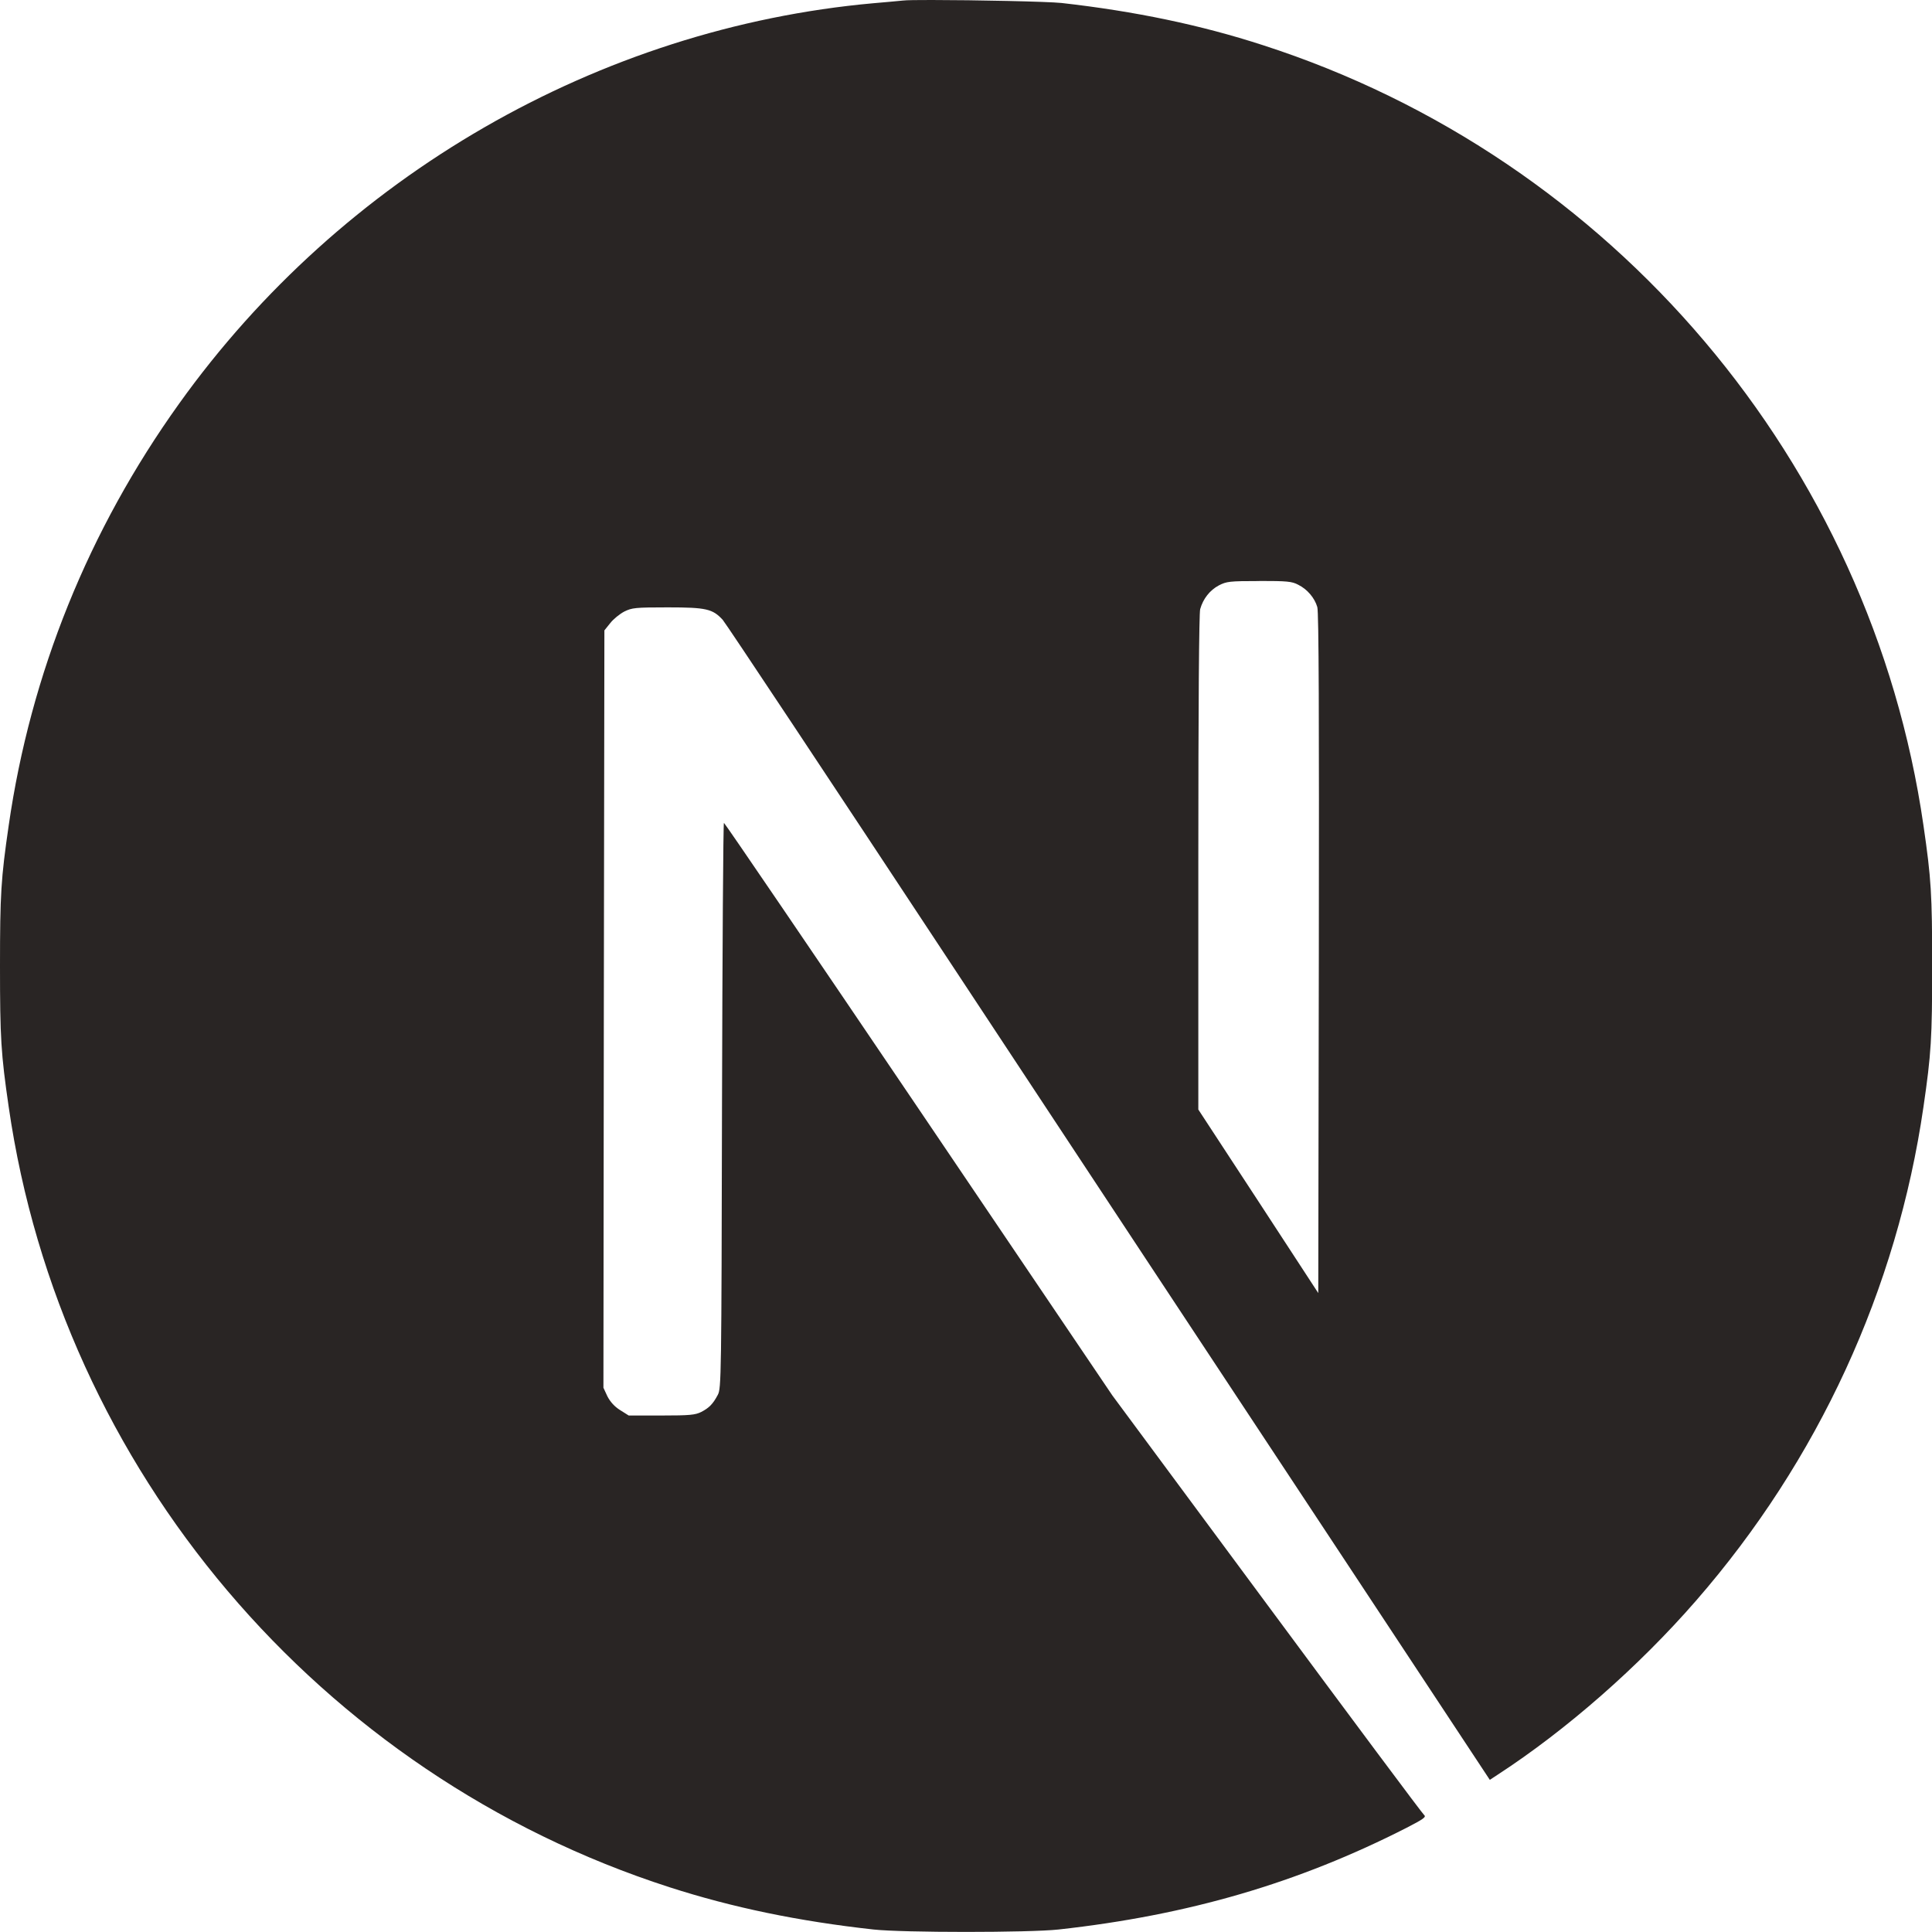
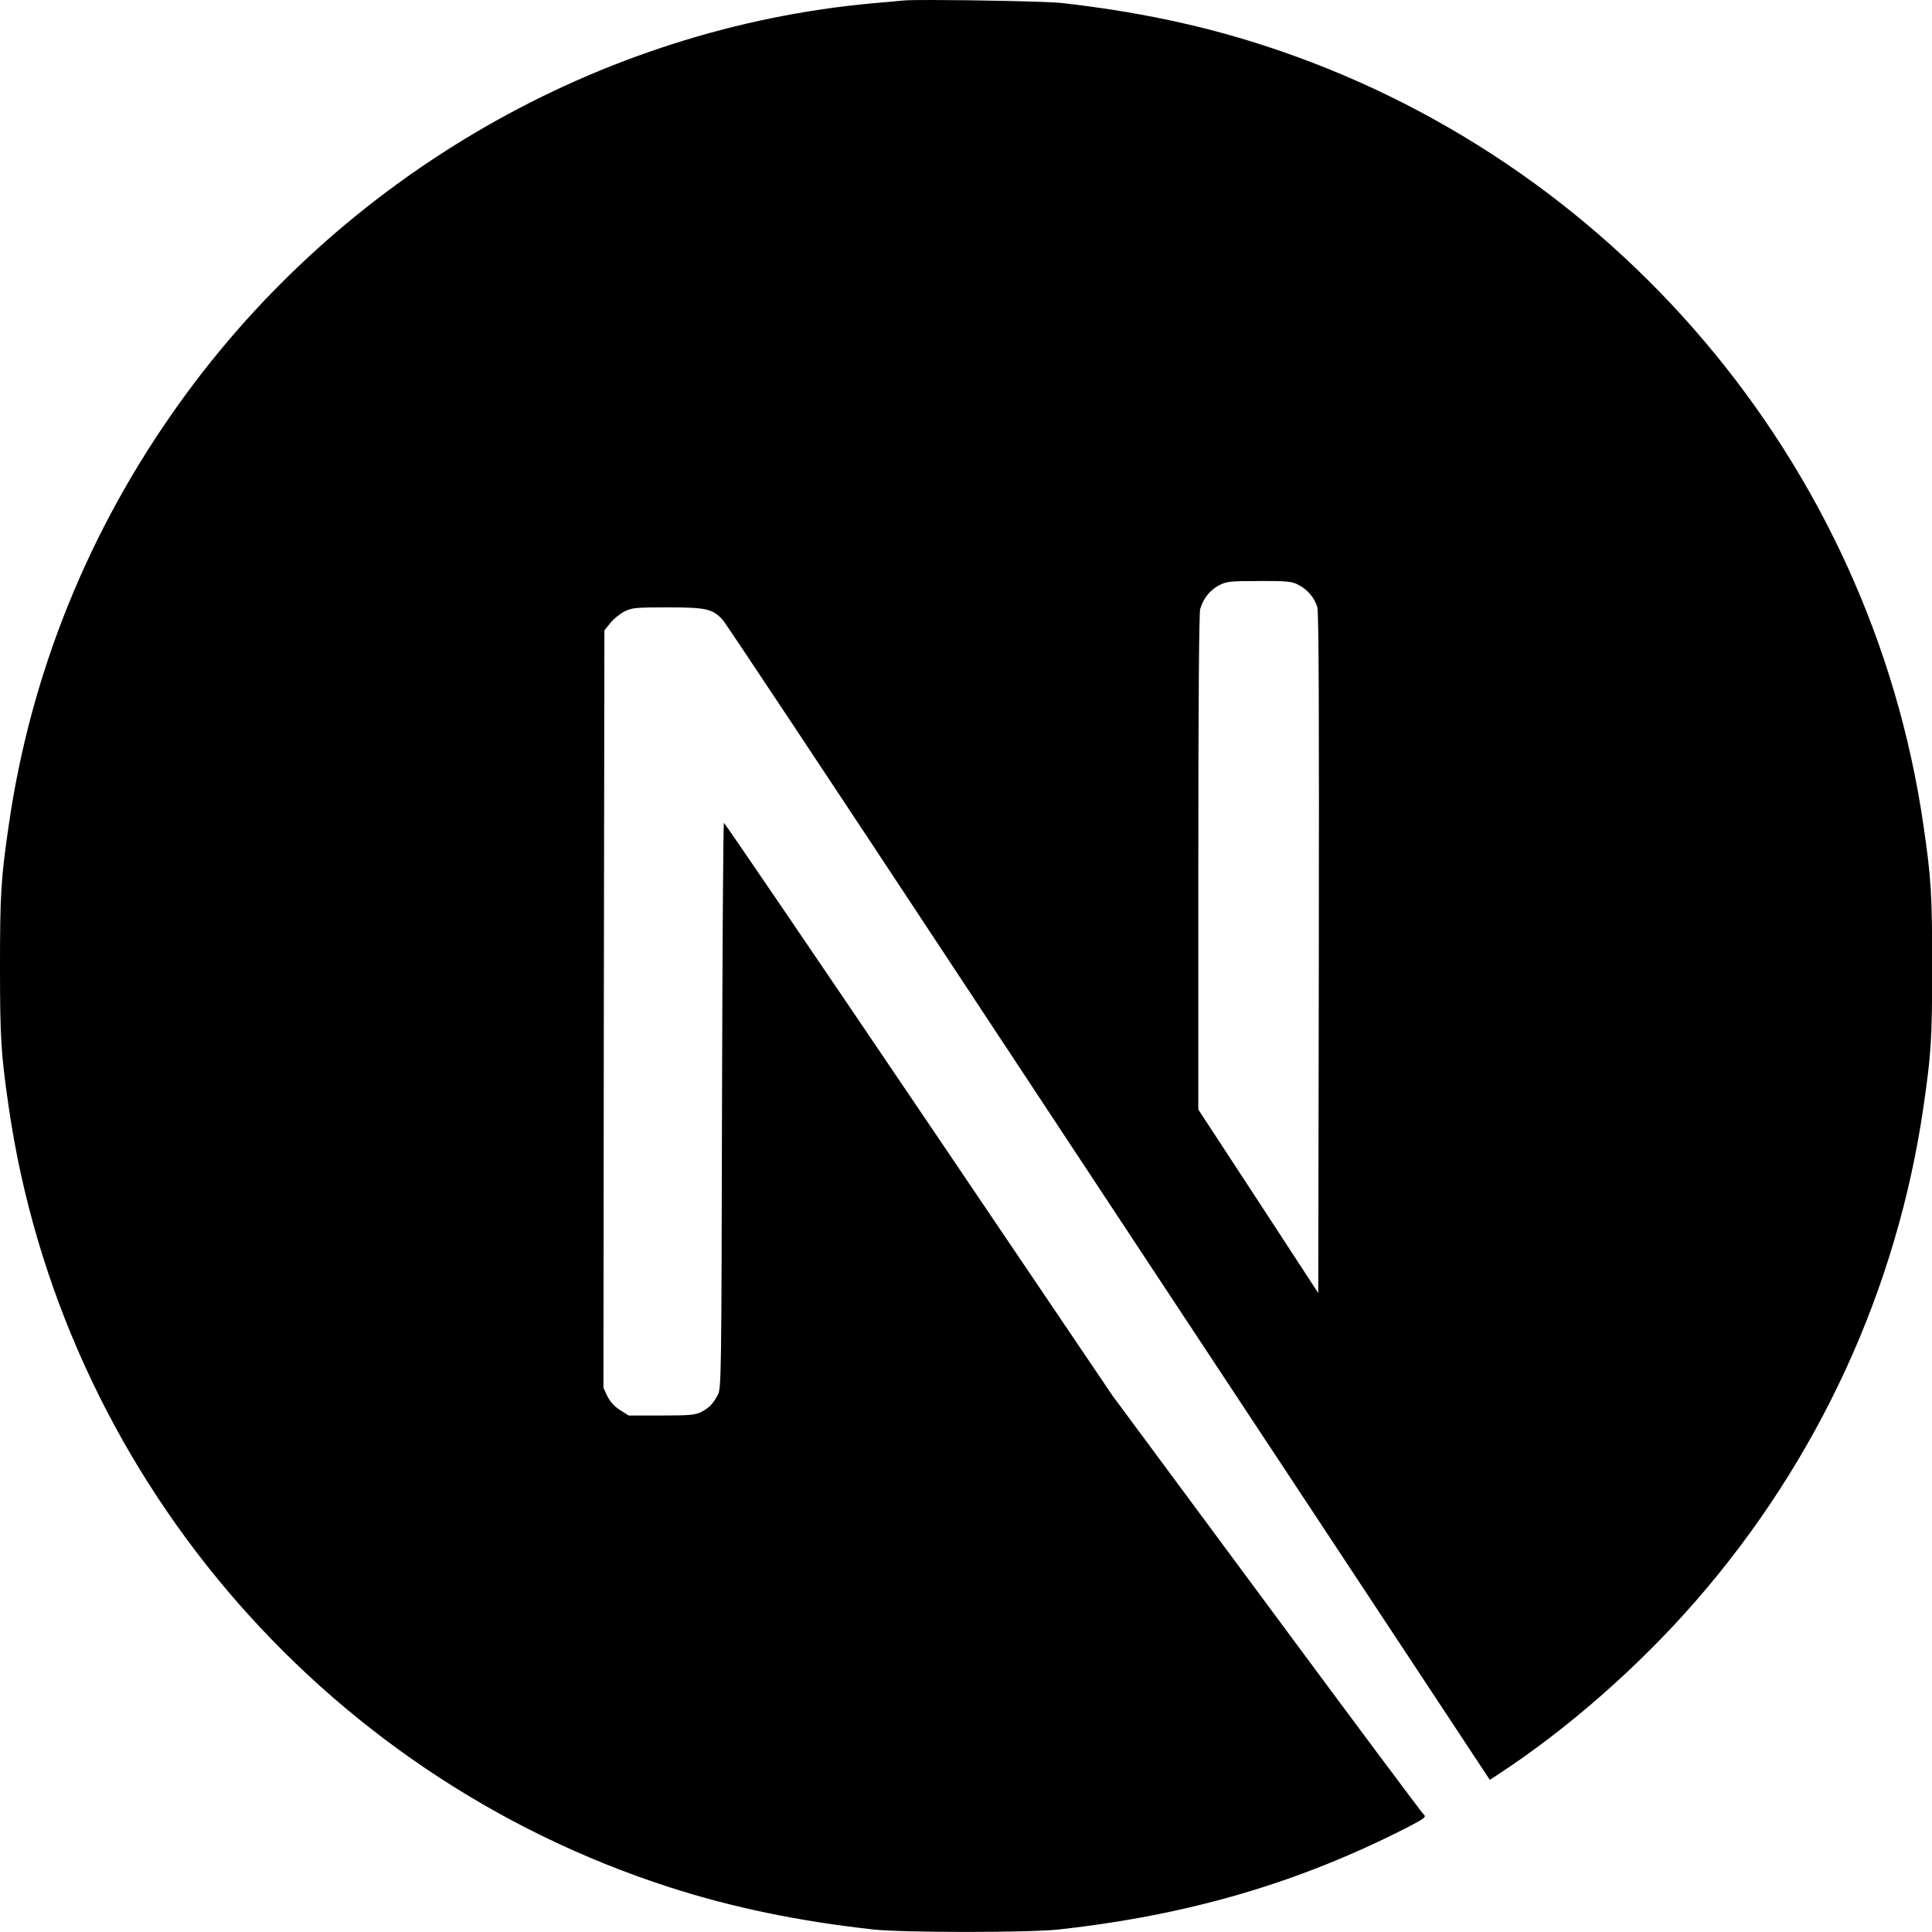
- <svg xmlns="http://www.w3.org/2000/svg" role="img" fill="#292524" viewBox="0 0 24 24">
+ <svg xmlns="http://www.w3.org/2000/svg" role="img" fill="currentColor" viewBox="0 0 24 24">
  <path d="M11.572 0c-.176 0-.31.001-.358.007-.052.005-.216.021-.364.033-3.409.307-6.602 2.146-8.624 4.973C1.1 6.584.38 8.367.108 10.255c-.096.659-.108.854-.108 1.747s.012 1.088.108 1.748c.652 4.506 3.859 8.292 8.209 9.694.779.251 1.6.422 2.534.525.364.04 1.935.04 2.299 0 1.612-.178 2.977-.577 4.324-1.264.206-.106.246-.134.218-.157-.019-.014-.899-1.194-1.954-2.62l-1.919-2.592-2.405-3.558c-1.323-1.956-2.412-3.556-2.421-3.556-.009-.003-.019 1.579-.024 3.509-.007 3.38-.009 3.516-.052 3.596-.061.115-.108.162-.206.213-.075.037-.141.044-.495.044h-.406l-.108-.068a.438.438 0 01-.157-.171l-.049-.106.005-4.703.007-4.705.073-.091c.038-.049.117-.113.174-.143.096-.047.134-.052.54-.052.479 0 .558.019.683.155.035.038 1.337 1.999 2.895 4.361a10760.433 10760.433 0 004.734 7.171l1.9 2.878.096-.063c.852-.554 1.752-1.342 2.466-2.163 1.518-1.743 2.496-3.868 2.825-6.134.096-.659.108-.854.108-1.748 0-.894-.012-1.088-.108-1.748-.652-4.506-3.859-8.292-8.209-9.694-.767-.249-1.584-.42-2.498-.523-.169-.018-1.083-.037-1.612-.037zm4.069 7.217c.347 0 .408.005.486.047.113.056.204.164.237.277.019.061.023 1.365.019 4.304l-.007 4.218-.744-1.14-.746-1.14v-3.066c0-1.982.009-3.096.023-3.15.037-.131.12-.235.232-.295.096-.049.131-.054.5-.054z" />
</svg>
